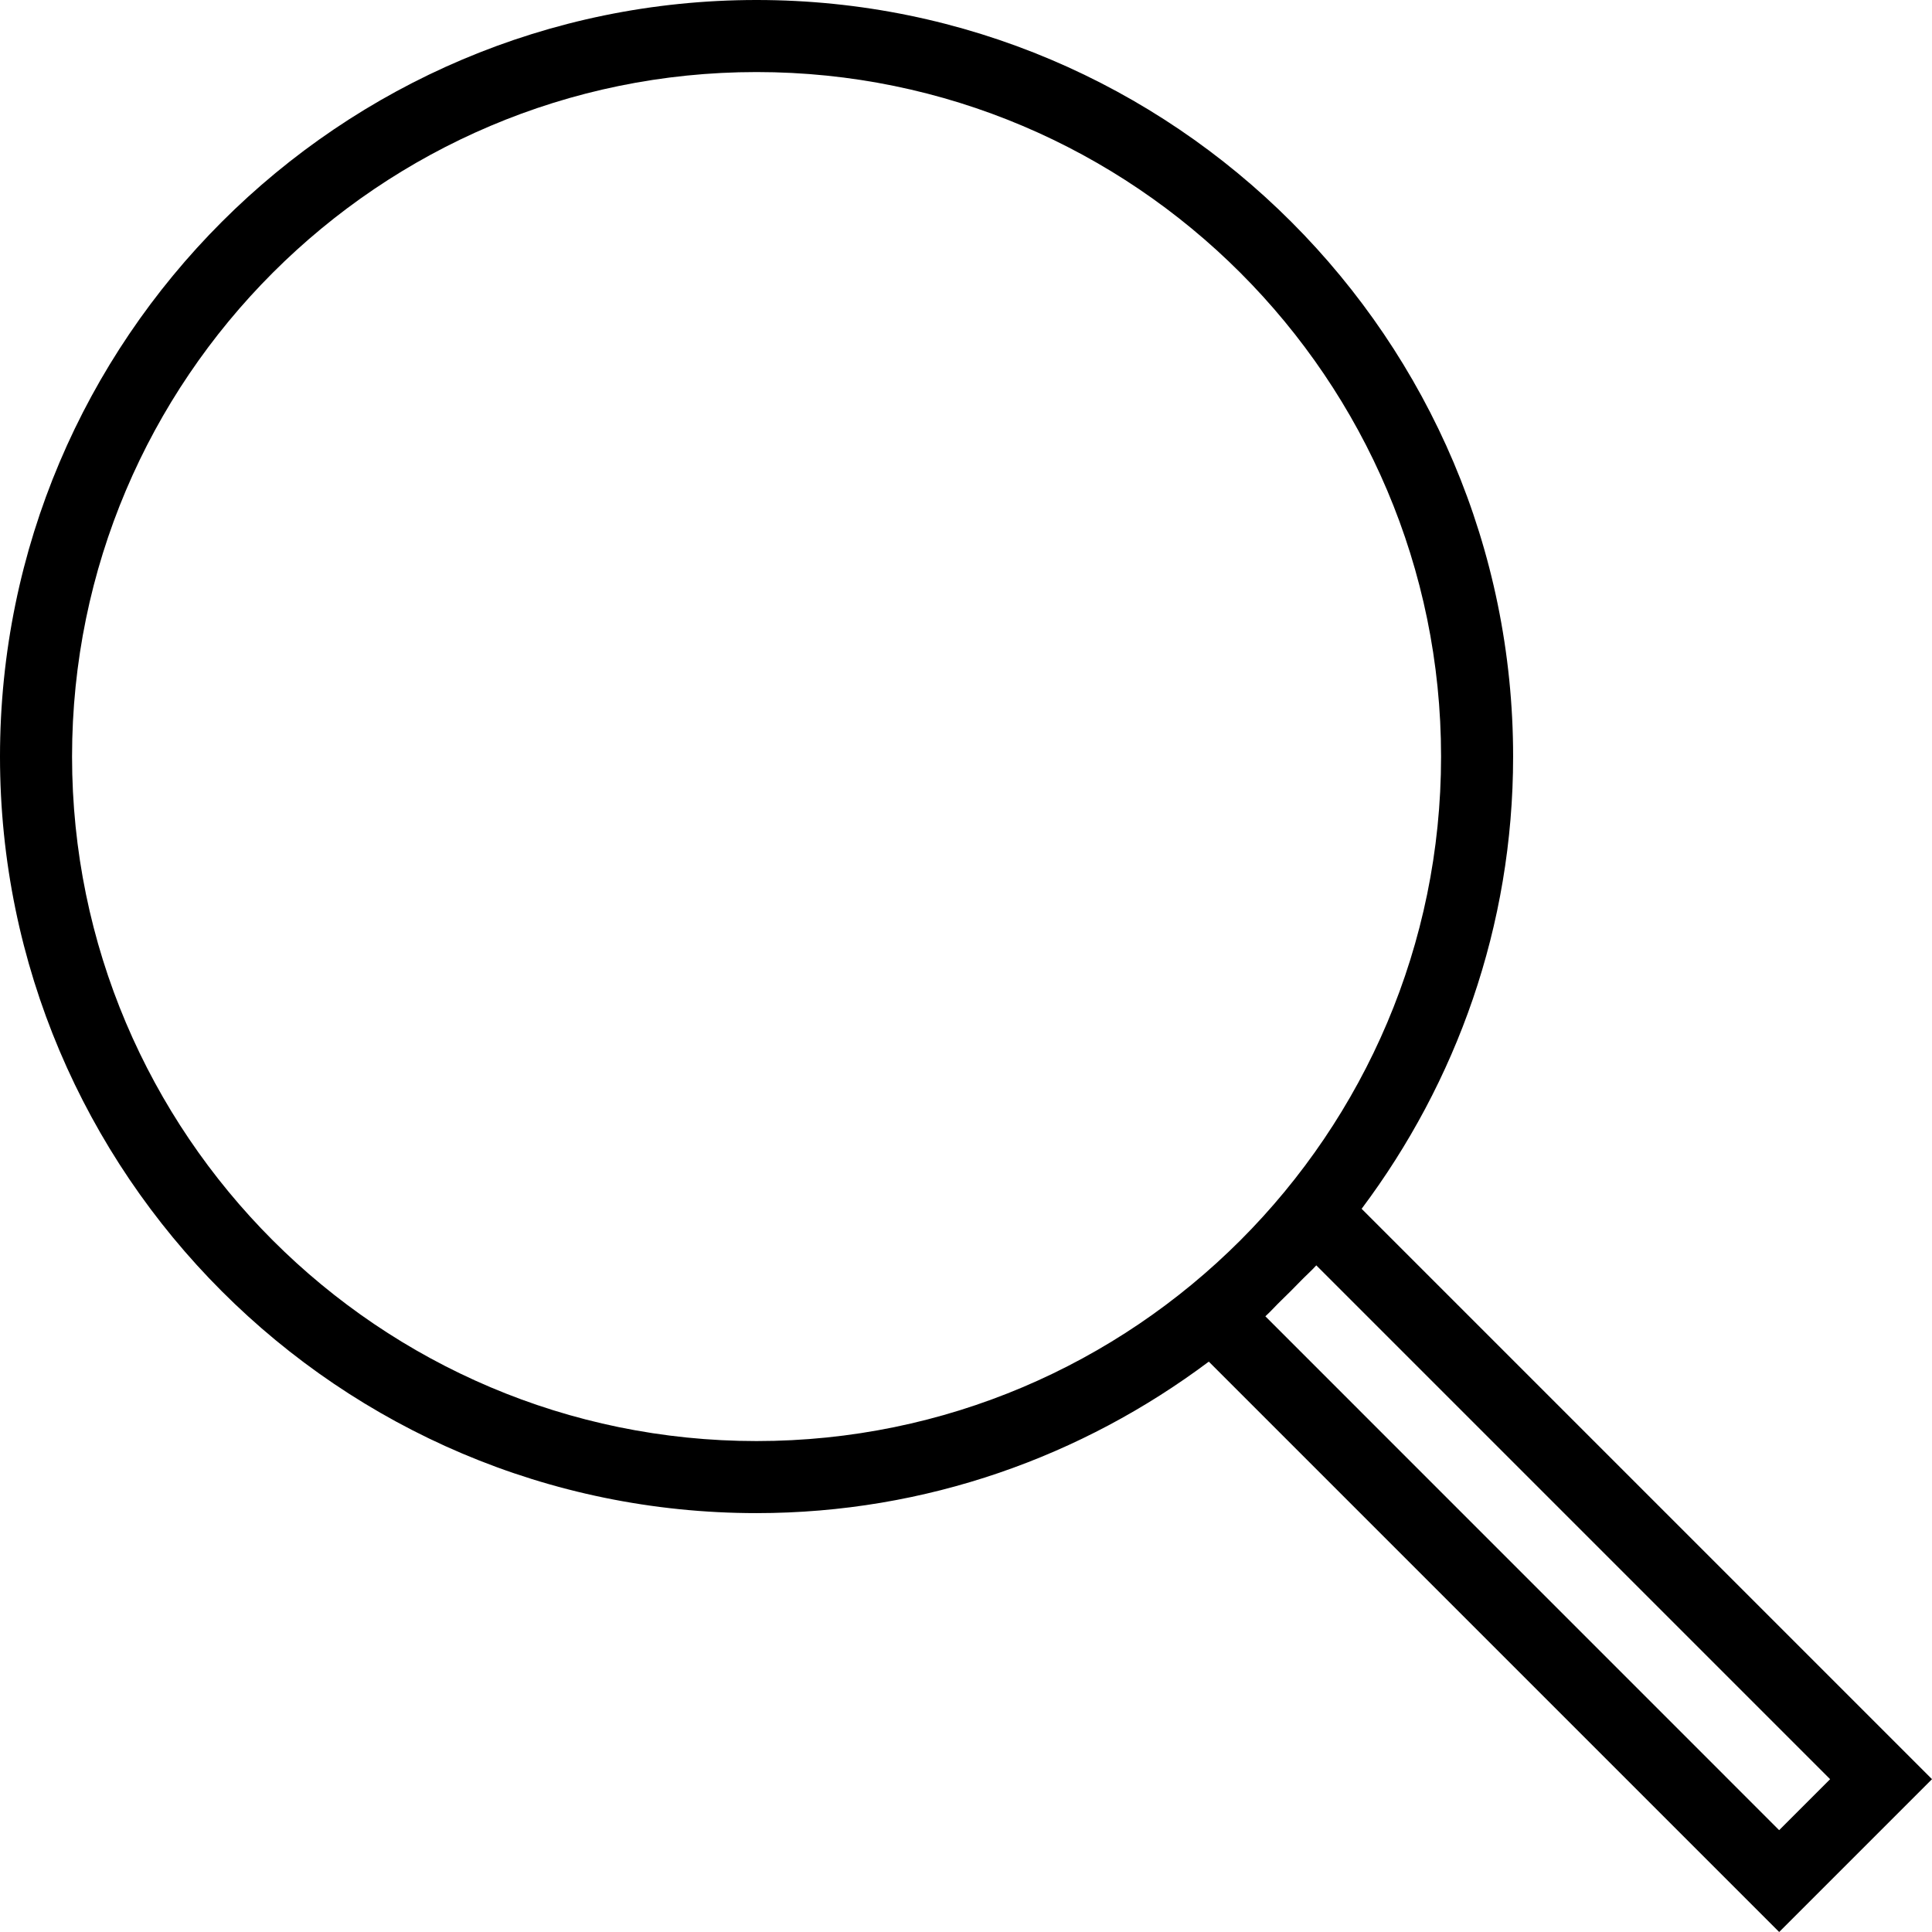
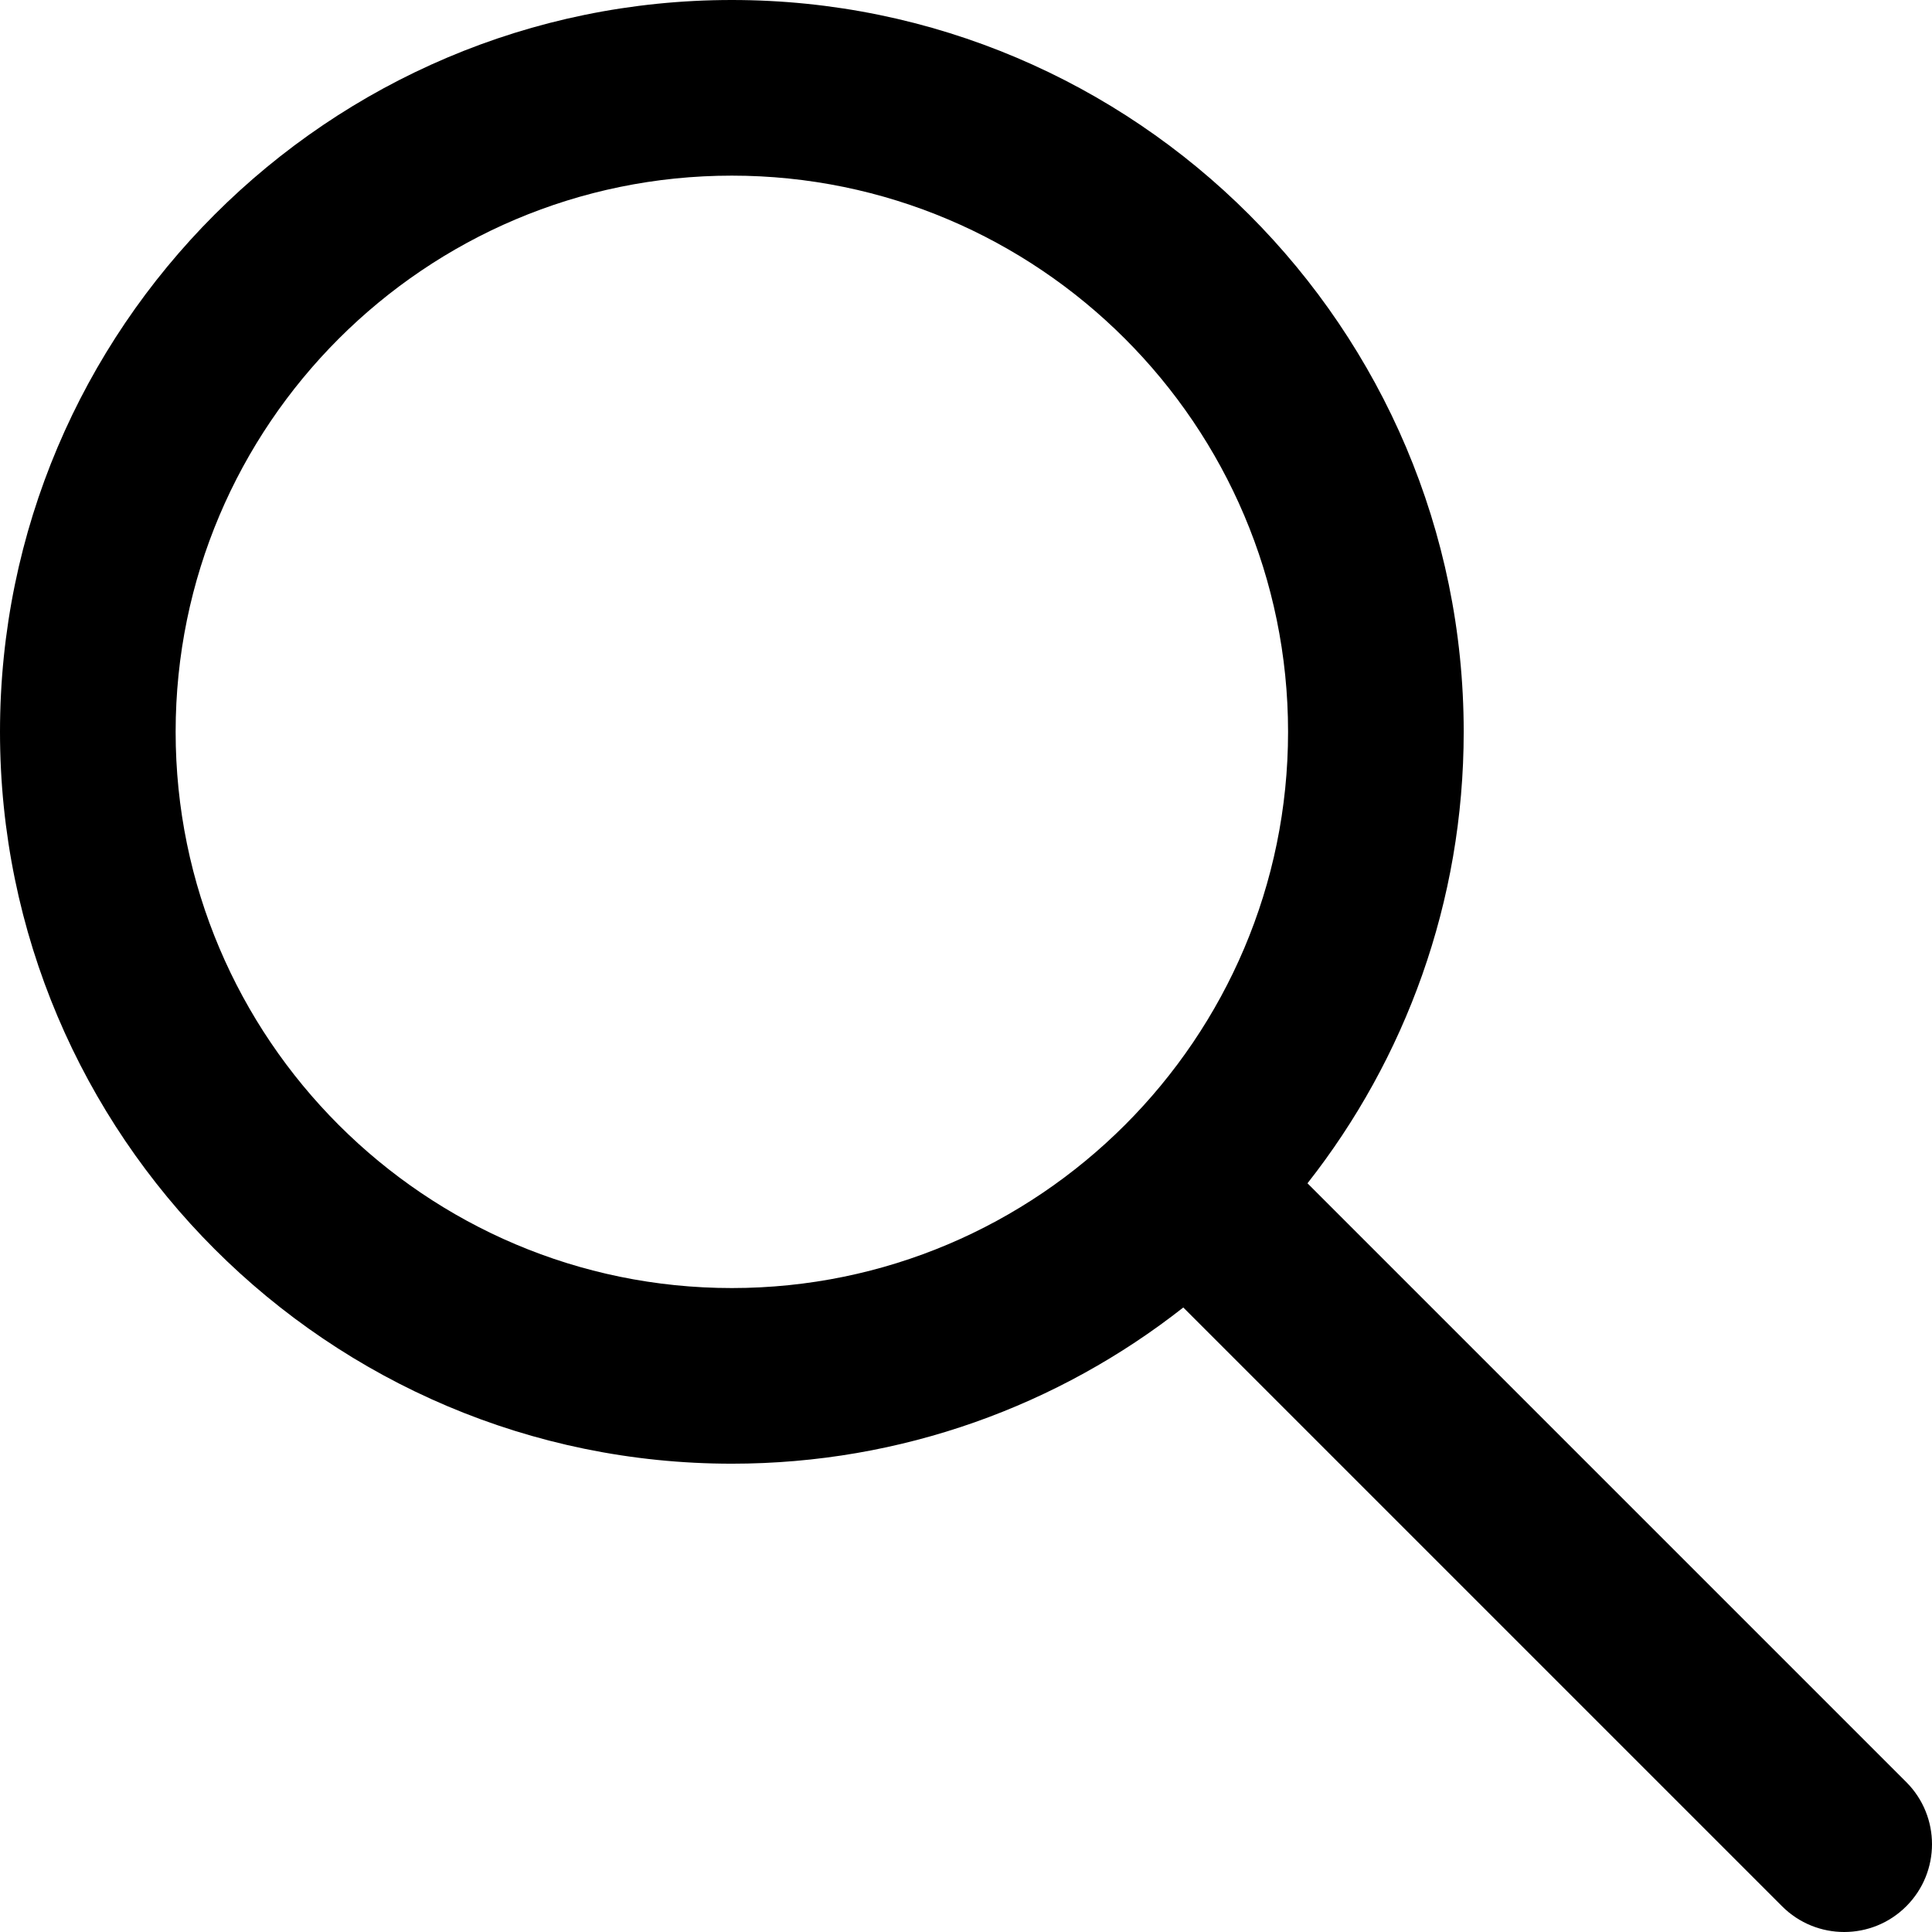
- <svg xmlns="http://www.w3.org/2000/svg" version="1.1" id="Capa_1" width="20px" height="20px" x="0px" y="0px" viewBox="0 0 53.627 53.627" style="enable-background:new 0 0 53.627 53.627;" xml:space="preserve">
-   <path d="M53.627,49.385L37.795,33.553C40.423,30.046,42,25.709,42,21C42,9.42,32.58,0,21,0S0,9.42,0,21s9.42,21,21,21  c4.709,0,9.046-1.577,12.553-4.205l15.832,15.832L53.627,49.385z M2,21C2,10.523,10.523,2,21,2s19,8.523,19,19s-8.523,19-19,19  S2,31.477,2,21z M35.567,36.093c0.178-0.172,0.353-0.347,0.525-0.525c0.146-0.151,0.304-0.29,0.445-0.445l14.262,14.262  l-1.415,1.415L35.123,36.537C35.278,36.396,35.416,36.238,35.567,36.093z" />
+ <svg xmlns="http://www.w3.org/2000/svg" version="1.1" id="Capa_1" x="0px" y="0px" width="20px" height="20px" viewBox="0 0 330 330" style="enable-background:new 0 0 330 330;" xml:space="preserve">
+   <path d="M325.606,304.394L223.328,202.117c16.707-21.256,26.683-48.041,26.683-77.111C250.011,56.077,193.934,0,125.005,0  C56.077,0,0,56.077,0,125.006C0,193.933,56.077,250.01,125.005,250.01c29.07,0,55.855-9.975,77.11-26.681l102.278,102.277  C307.322,328.536,311.161,330,315,330s7.678-1.464,10.606-4.394C331.465,319.749,331.465,310.251,325.606,304.394z M30,125.006  C30,72.619,72.619,30,125.005,30c52.387,0,95.006,42.619,95.006,95.005c0,52.386-42.619,95.004-95.006,95.004  C72.619,220.01,30,177.391,30,125.006z" />
+   <g>
+ </g>
+   <g>
+ </g>
+   <g>
+ </g>
+   <g>
+ </g>
+   <g>
+ </g>
+   <g>
+ </g>
+   <g>
+ </g>
+   <g>
+ </g>
+   <g>
+ </g>
+   <g>
+ </g>
+   <g>
+ </g>
+   <g>
+ </g>
+   <g>
+ </g>
+   <g>
+ </g>
+   <g>
+ </g>
</svg>
